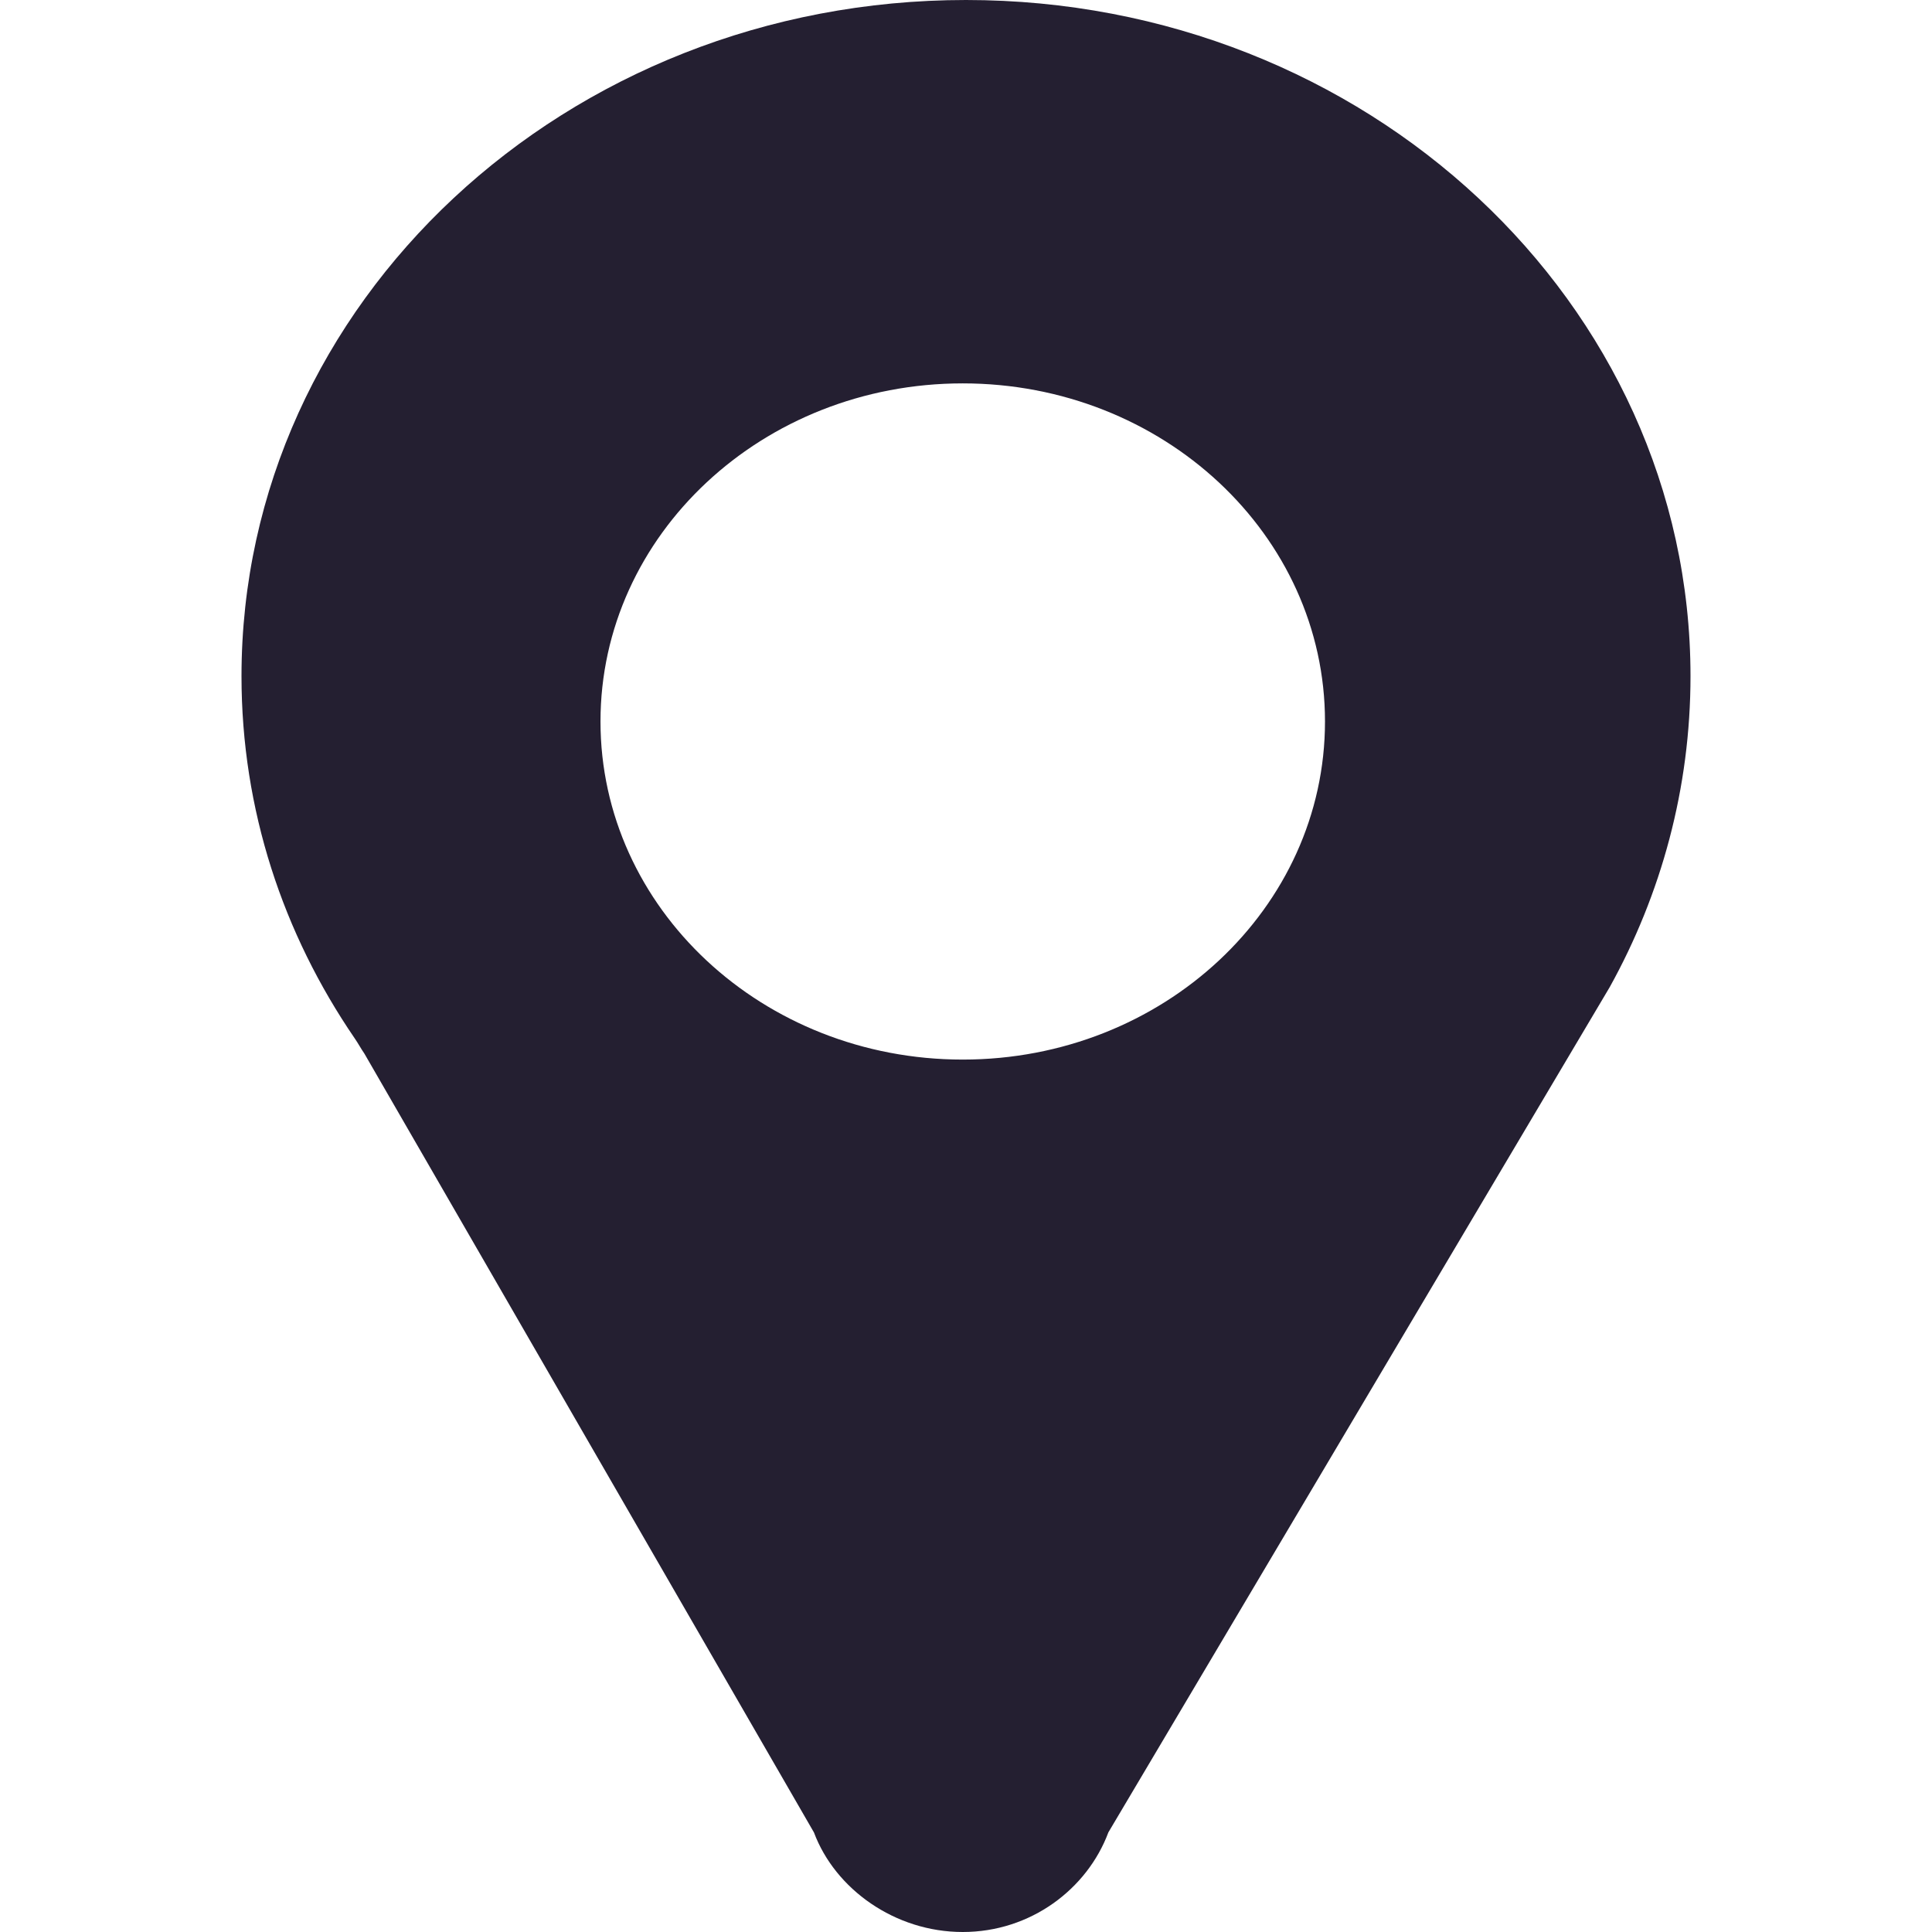
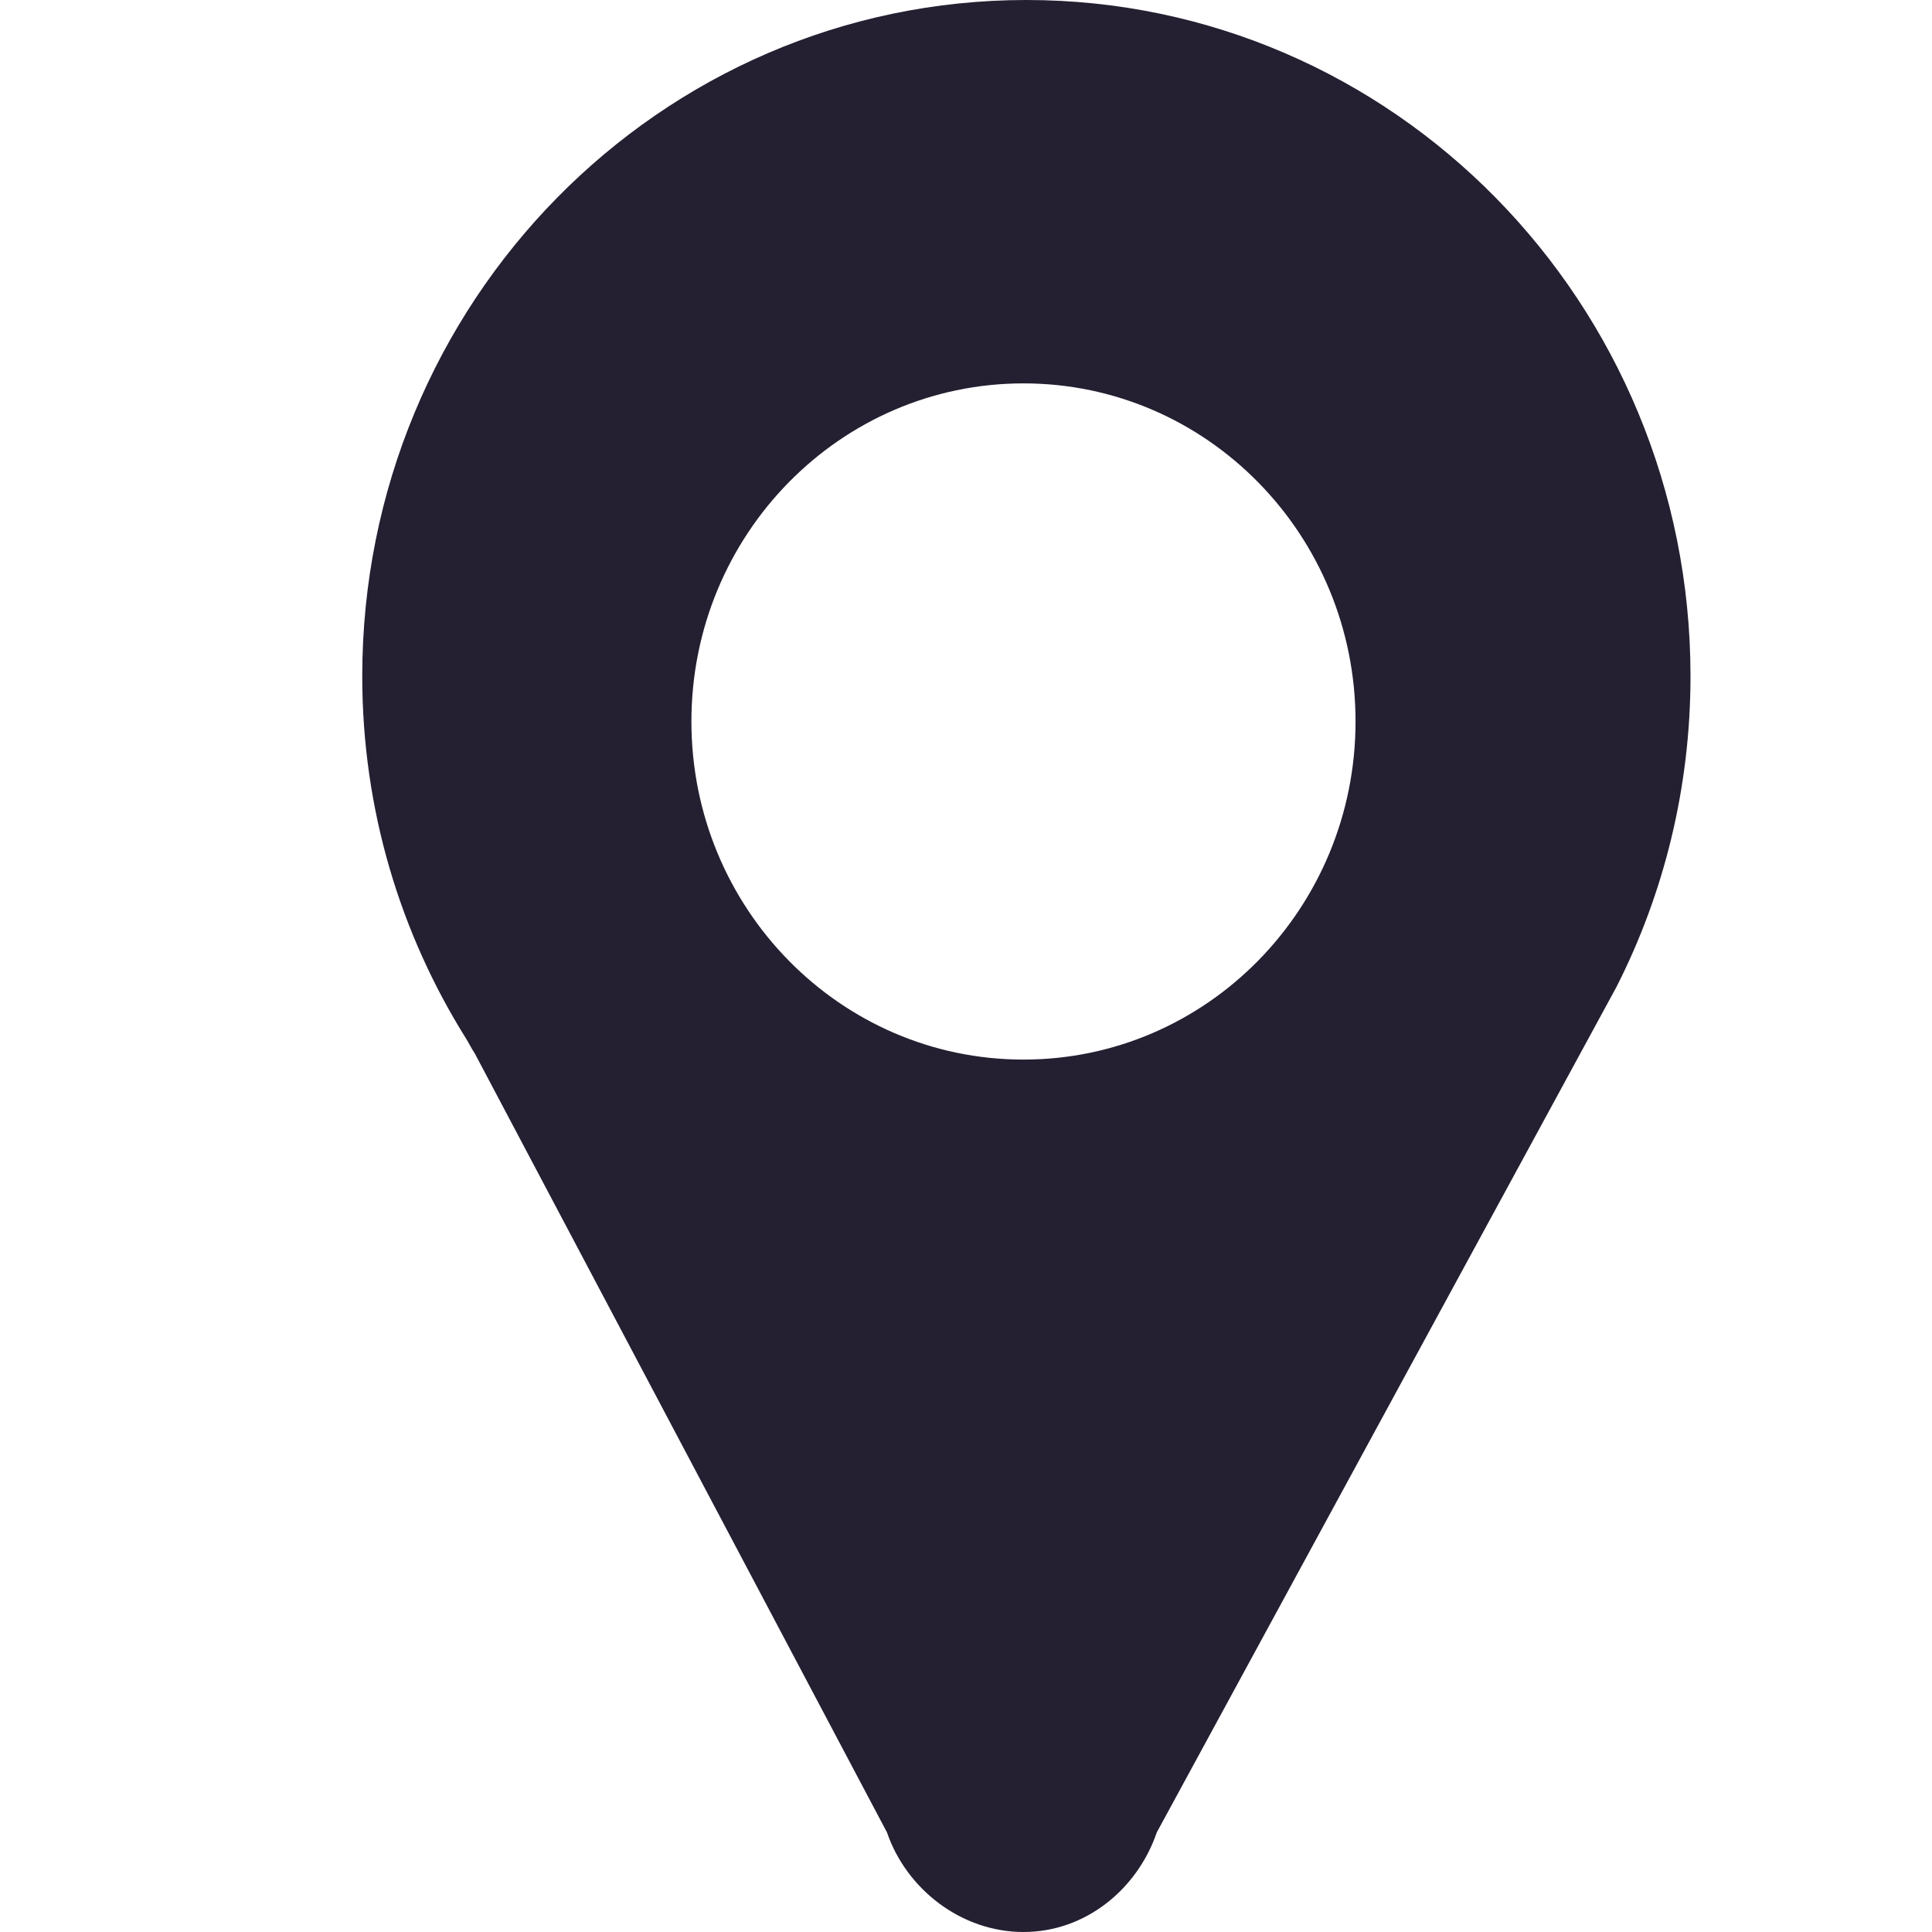
<svg xmlns="http://www.w3.org/2000/svg" height="16" version="1.1" width="16" id="svg8">
  <defs id="defs12" />
-   <path d="M 8,0 C 4.686,0 2,2.507 2,5.6 c 0,1.106 0.344,2.132 0.938,3 0.029,0.042 0.051,0.084 0.08,0.126 l 3.723,6.45 C 6.916,15.644 7.411,16 7.973,16 8.536,16 9.004,15.644 9.179,15.175 L 13.331,8.175 C 13.758,7.405 14,6.527 14,5.6 14,2.507 11.314,0 8,0 Z m -0.027,3.175 c 1.657,0 3,1.254 3,2.8 0,1.546 -1.343,2.8 -3,2.8 -1.657,0 -3,-1.254 -3,-2.8 0,-1.546 1.343,-2.8 3,-2.8 z" fill="#e74c3c" id="path4" style="fill:#241f31;stroke-width:1" />
+   <path d="M 8.5,0 C 5.463,0 3,2.507 3,5.6 c 0,1.106 0.316,2.132 0.859,3 0.026,0.042 0.046,0.084 0.074,0.126 l 3.413,6.45 C 7.506,15.644 7.96,16 8.476,16 8.991,16 9.42,15.644 9.58,15.175 L 13.386,8.175 C 13.778,7.405 14,6.527 14,5.6 14,2.507 11.538,0 8.5,0 Z m -0.024,3.175 c 1.519,0 2.75,1.254 2.75,2.8 0,1.546 -1.231,2.8 -2.75,2.8 -1.519,0 -2.75,-1.254 -2.75,-2.8 0,-1.546 1.231,-2.8 2.75,-2.8 z" fill="#e74c3c" id="path4" style="fill:#241f31;stroke-width:1" />
</svg>
